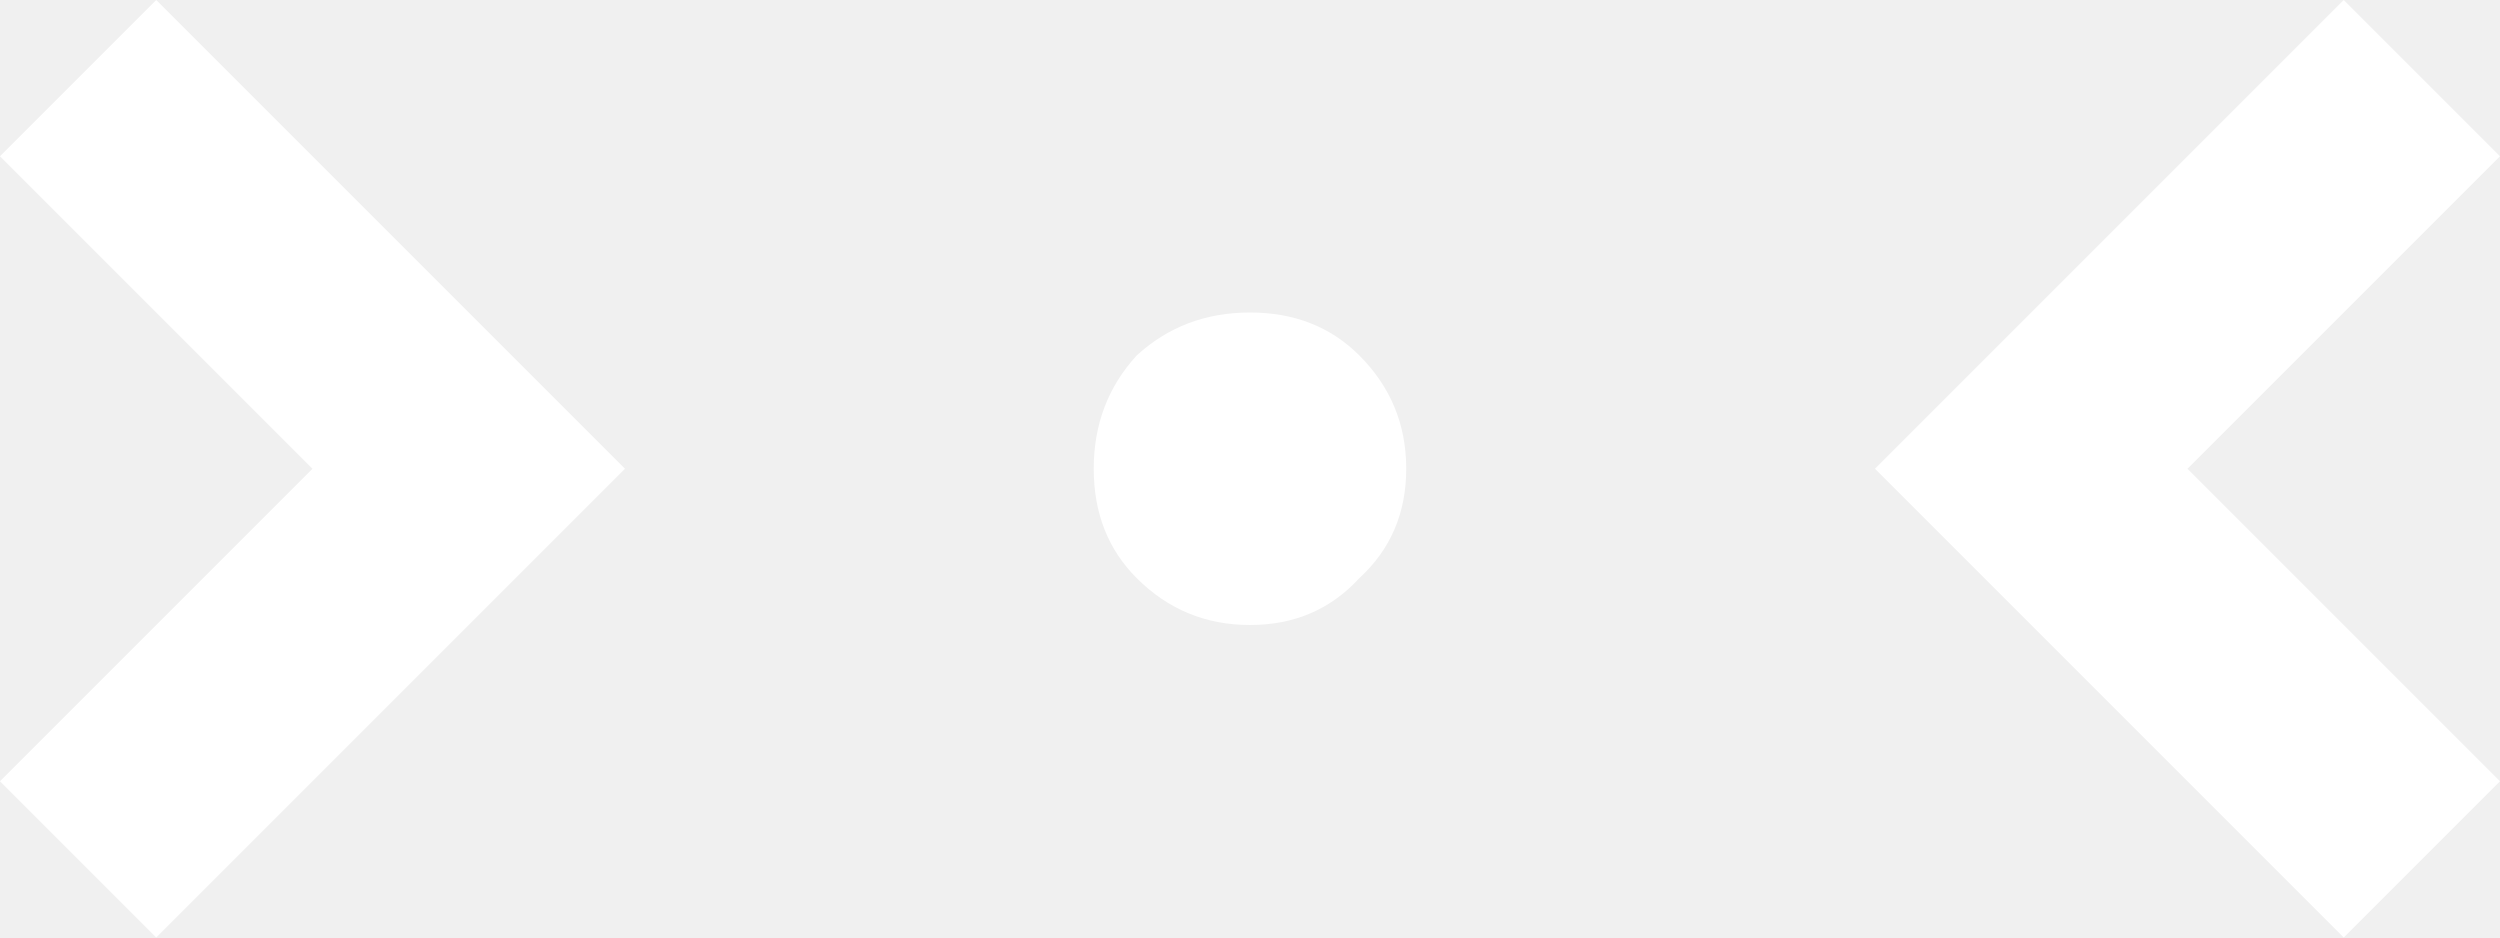
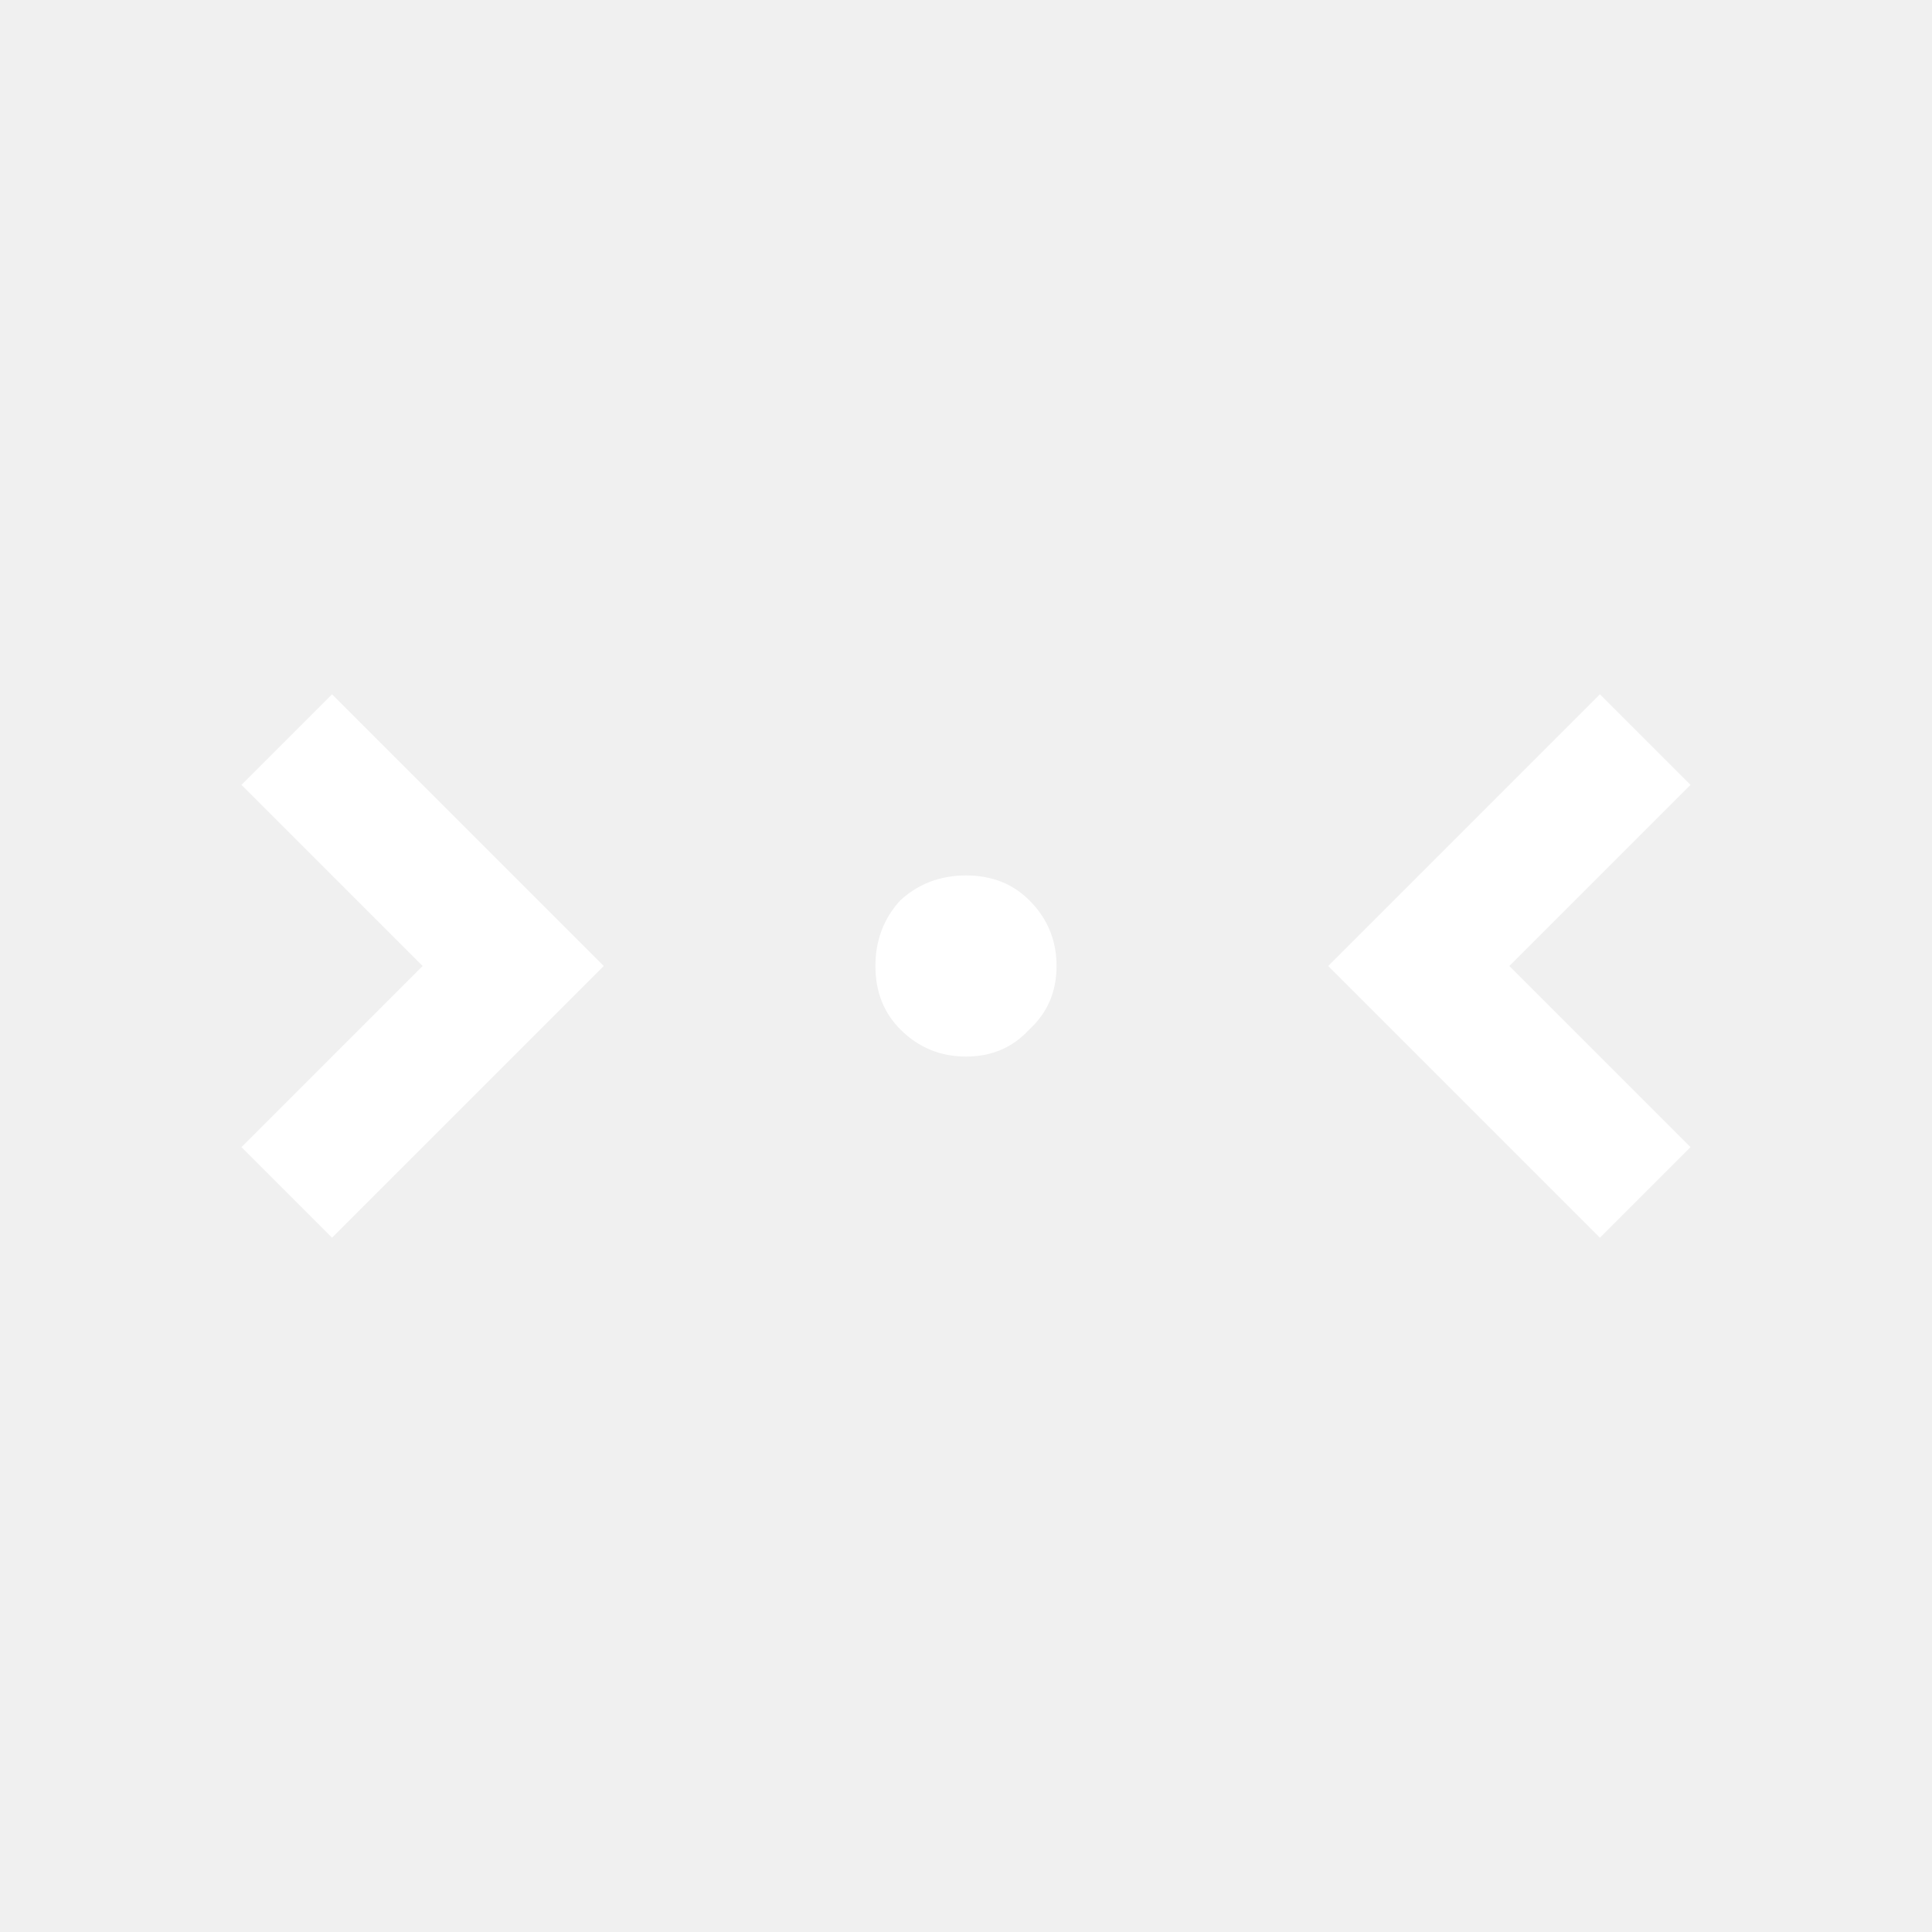
- <svg xmlns="http://www.w3.org/2000/svg" version="1.1" id="svg344" width="32" height="12">
-   <defs id="defs1" />
-   <g id="g361" transform="translate(-295.5263,-486.807)" style="fill:#ffffff;fill-opacity:1">
-     <path stroke="none" fill="#333333" d="m 319.526,492.807 6,-6 2,2 -4,4 4,4 -2,2 -6,-6 m -6,0 q 0,0.85 -0.6,1.4 -0.55,0.6 -1.4,0.6 -0.85,0 -1.45,-0.6 -0.55,-0.55 -0.55,-1.4 0,-0.85 0.55,-1.45 0.6,-0.55 1.45,-0.55 0.85,0 1.4,0.55 0.6,0.6 0.6,1.45 m -10,0 -6,6 -2,-2 4,-4 -4,-4 2,-2 6,6" id="path118" style="fill:#ffffff;fill-opacity:1" />
+ <svg xmlns="http://www.w3.org/2000/svg" height="64" id="svg344" version="1.1" viewBox="0 0 64 64" width="64">
+   <g transform="translate(8, 23) scale(1.5)">
+     <defs id="defs1" />
+     <g id="g361" style="fill:#ffffff;fill-opacity:1" transform="translate(-295.5263,-486.807)">
+       <path d="m 319.526,492.807 6,-6 2,2 -4,4 4,4 -2,2 -6,-6 m -6,0 q 0,0.85 -0.6,1.4 -0.55,0.6 -1.4,0.6 -0.85,0 -1.45,-0.6 -0.55,-0.55 -0.55,-1.4 0,-0.85 0.55,-1.45 0.6,-0.55 1.45,-0.55 0.85,0 1.4,0.55 0.6,0.6 0.6,1.45 m -10,0 -6,6 -2,-2 4,-4 -4,-4 2,-2 6,6" fill="#333333" id="path118" stroke="none" style="fill:#ffffff;fill-opacity:1" />
+     </g>
  </g>
</svg>
